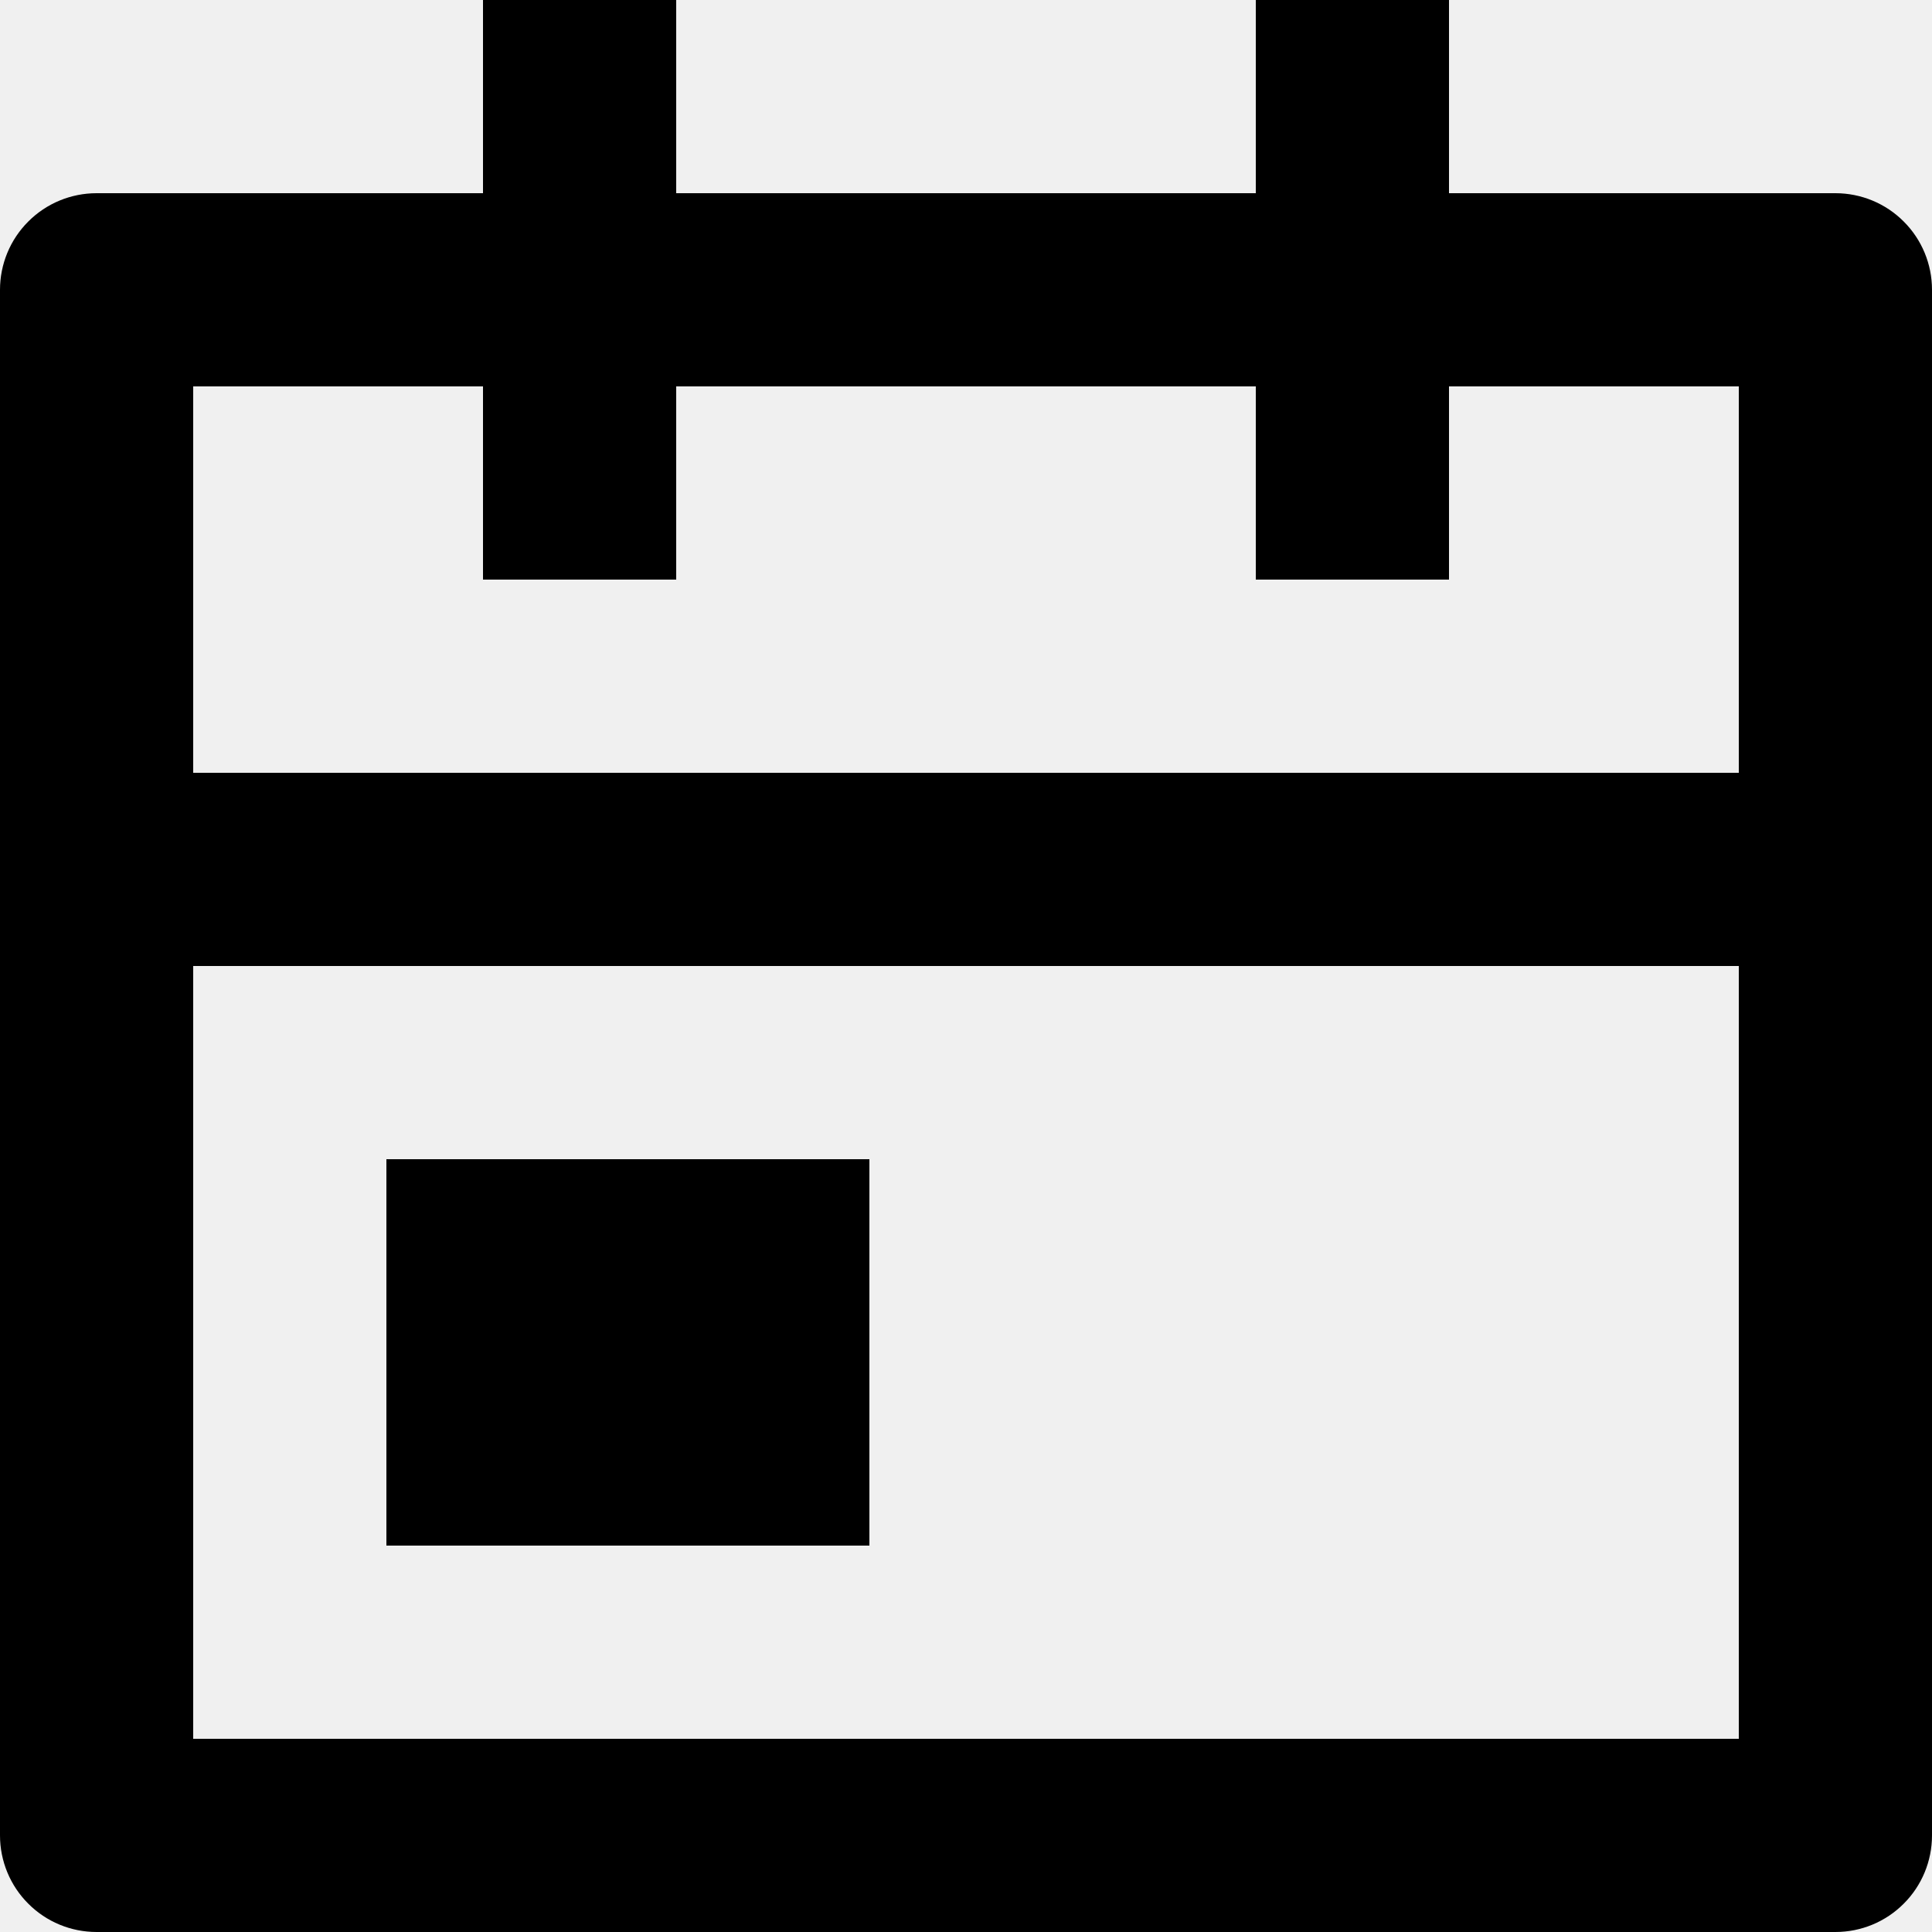
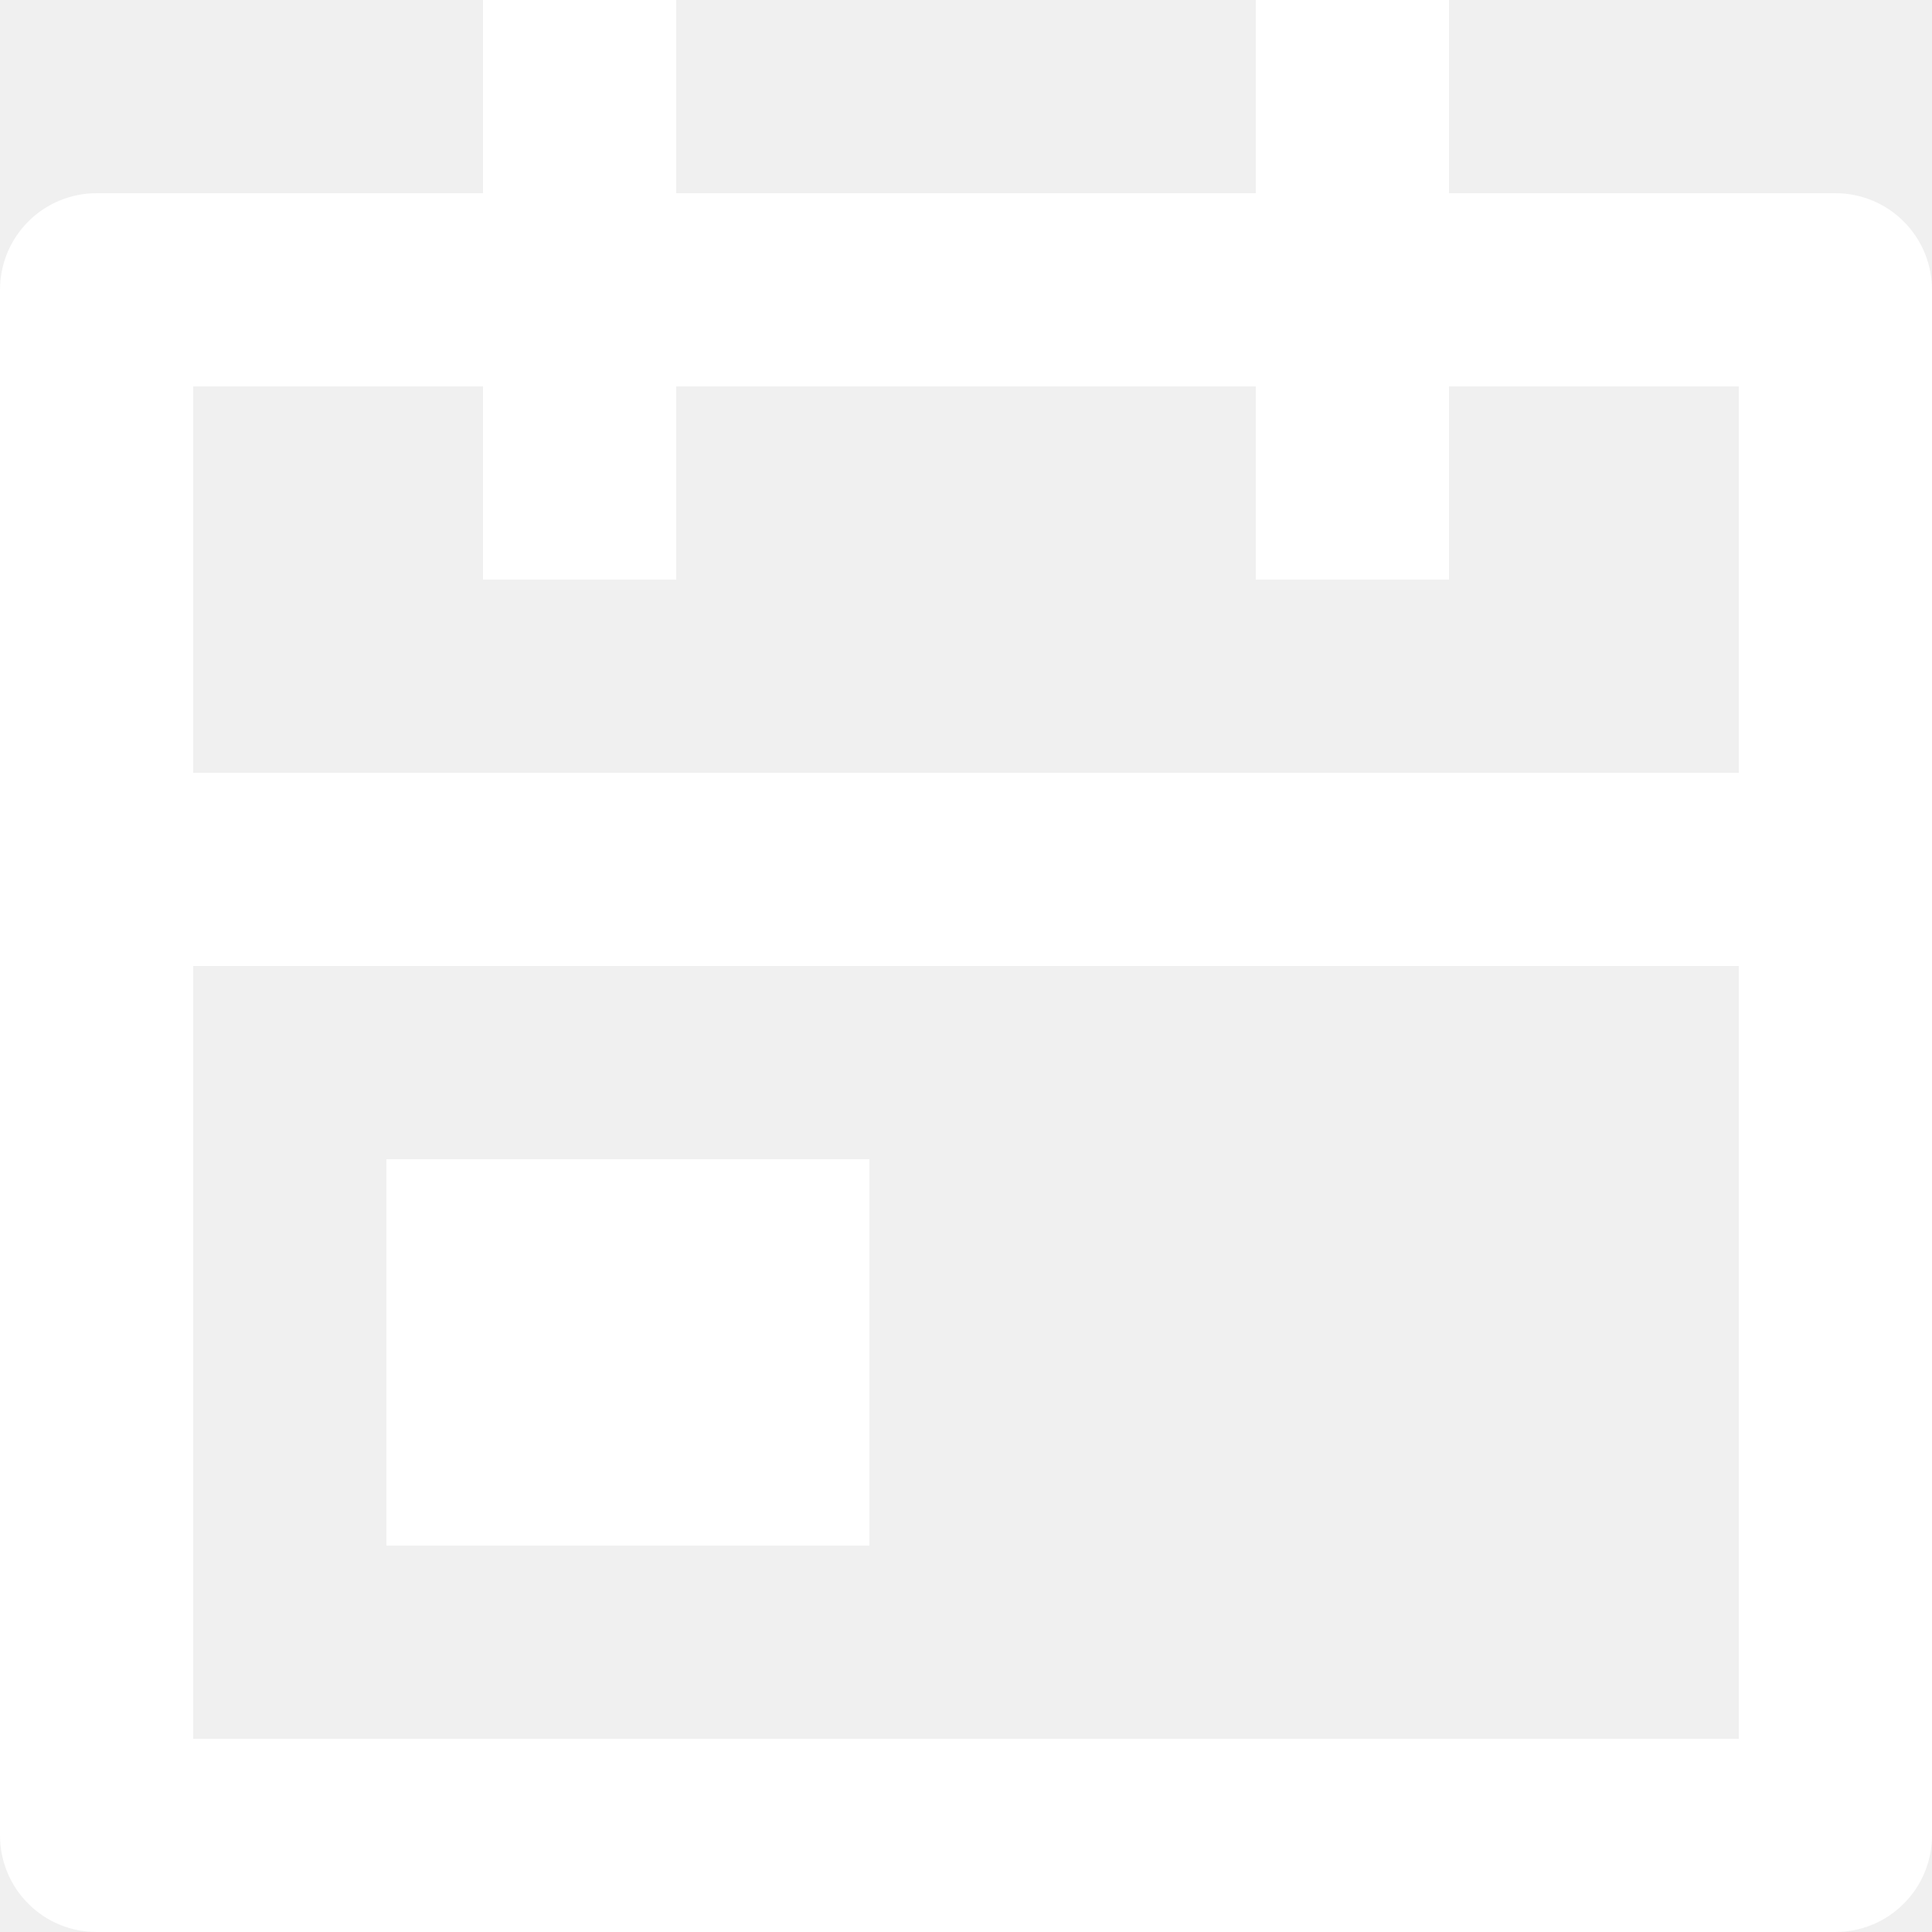
<svg xmlns="http://www.w3.org/2000/svg" width="20" height="20" viewBox="0 0 20 20" fill="none">
-   <path d="M15 2H19C19.265 2 19.52 2.105 19.707 2.293C19.895 2.48 20 2.735 20 3V19C20 19.265 19.895 19.52 19.707 19.707C19.52 19.895 19.265 20 19 20H1C0.735 20 0.48 19.895 0.293 19.707C0.105 19.52 0 19.265 0 19V3C0 2.735 0.105 2.48 0.293 2.293C0.48 2.105 0.735 2 1 2H5V0H7V2H13V0H15V2ZM18 8V4H15V6H13V4H7V6H5V4H2V8H18ZM18 10H2V18H18V10ZM4 12H9V16H4V12Z" fill="black" />
+   <path d="M15 2H19C19.265 2 19.52 2.105 19.707 2.293C19.895 2.48 20 2.735 20 3V19C20 19.265 19.895 19.52 19.707 19.707C19.52 19.895 19.265 20 19 20H1C0.735 20 0.48 19.895 0.293 19.707C0.105 19.52 0 19.265 0 19V3C0 2.735 0.105 2.48 0.293 2.293C0.48 2.105 0.735 2 1 2H5V0H7V2H13V0H15V2ZM18 8V4H15V6H13V4H7V6H5V4H2V8H18ZM18 10H2V18H18V10ZM4 12H9V16H4V12Z" fill="white" />
</svg>
